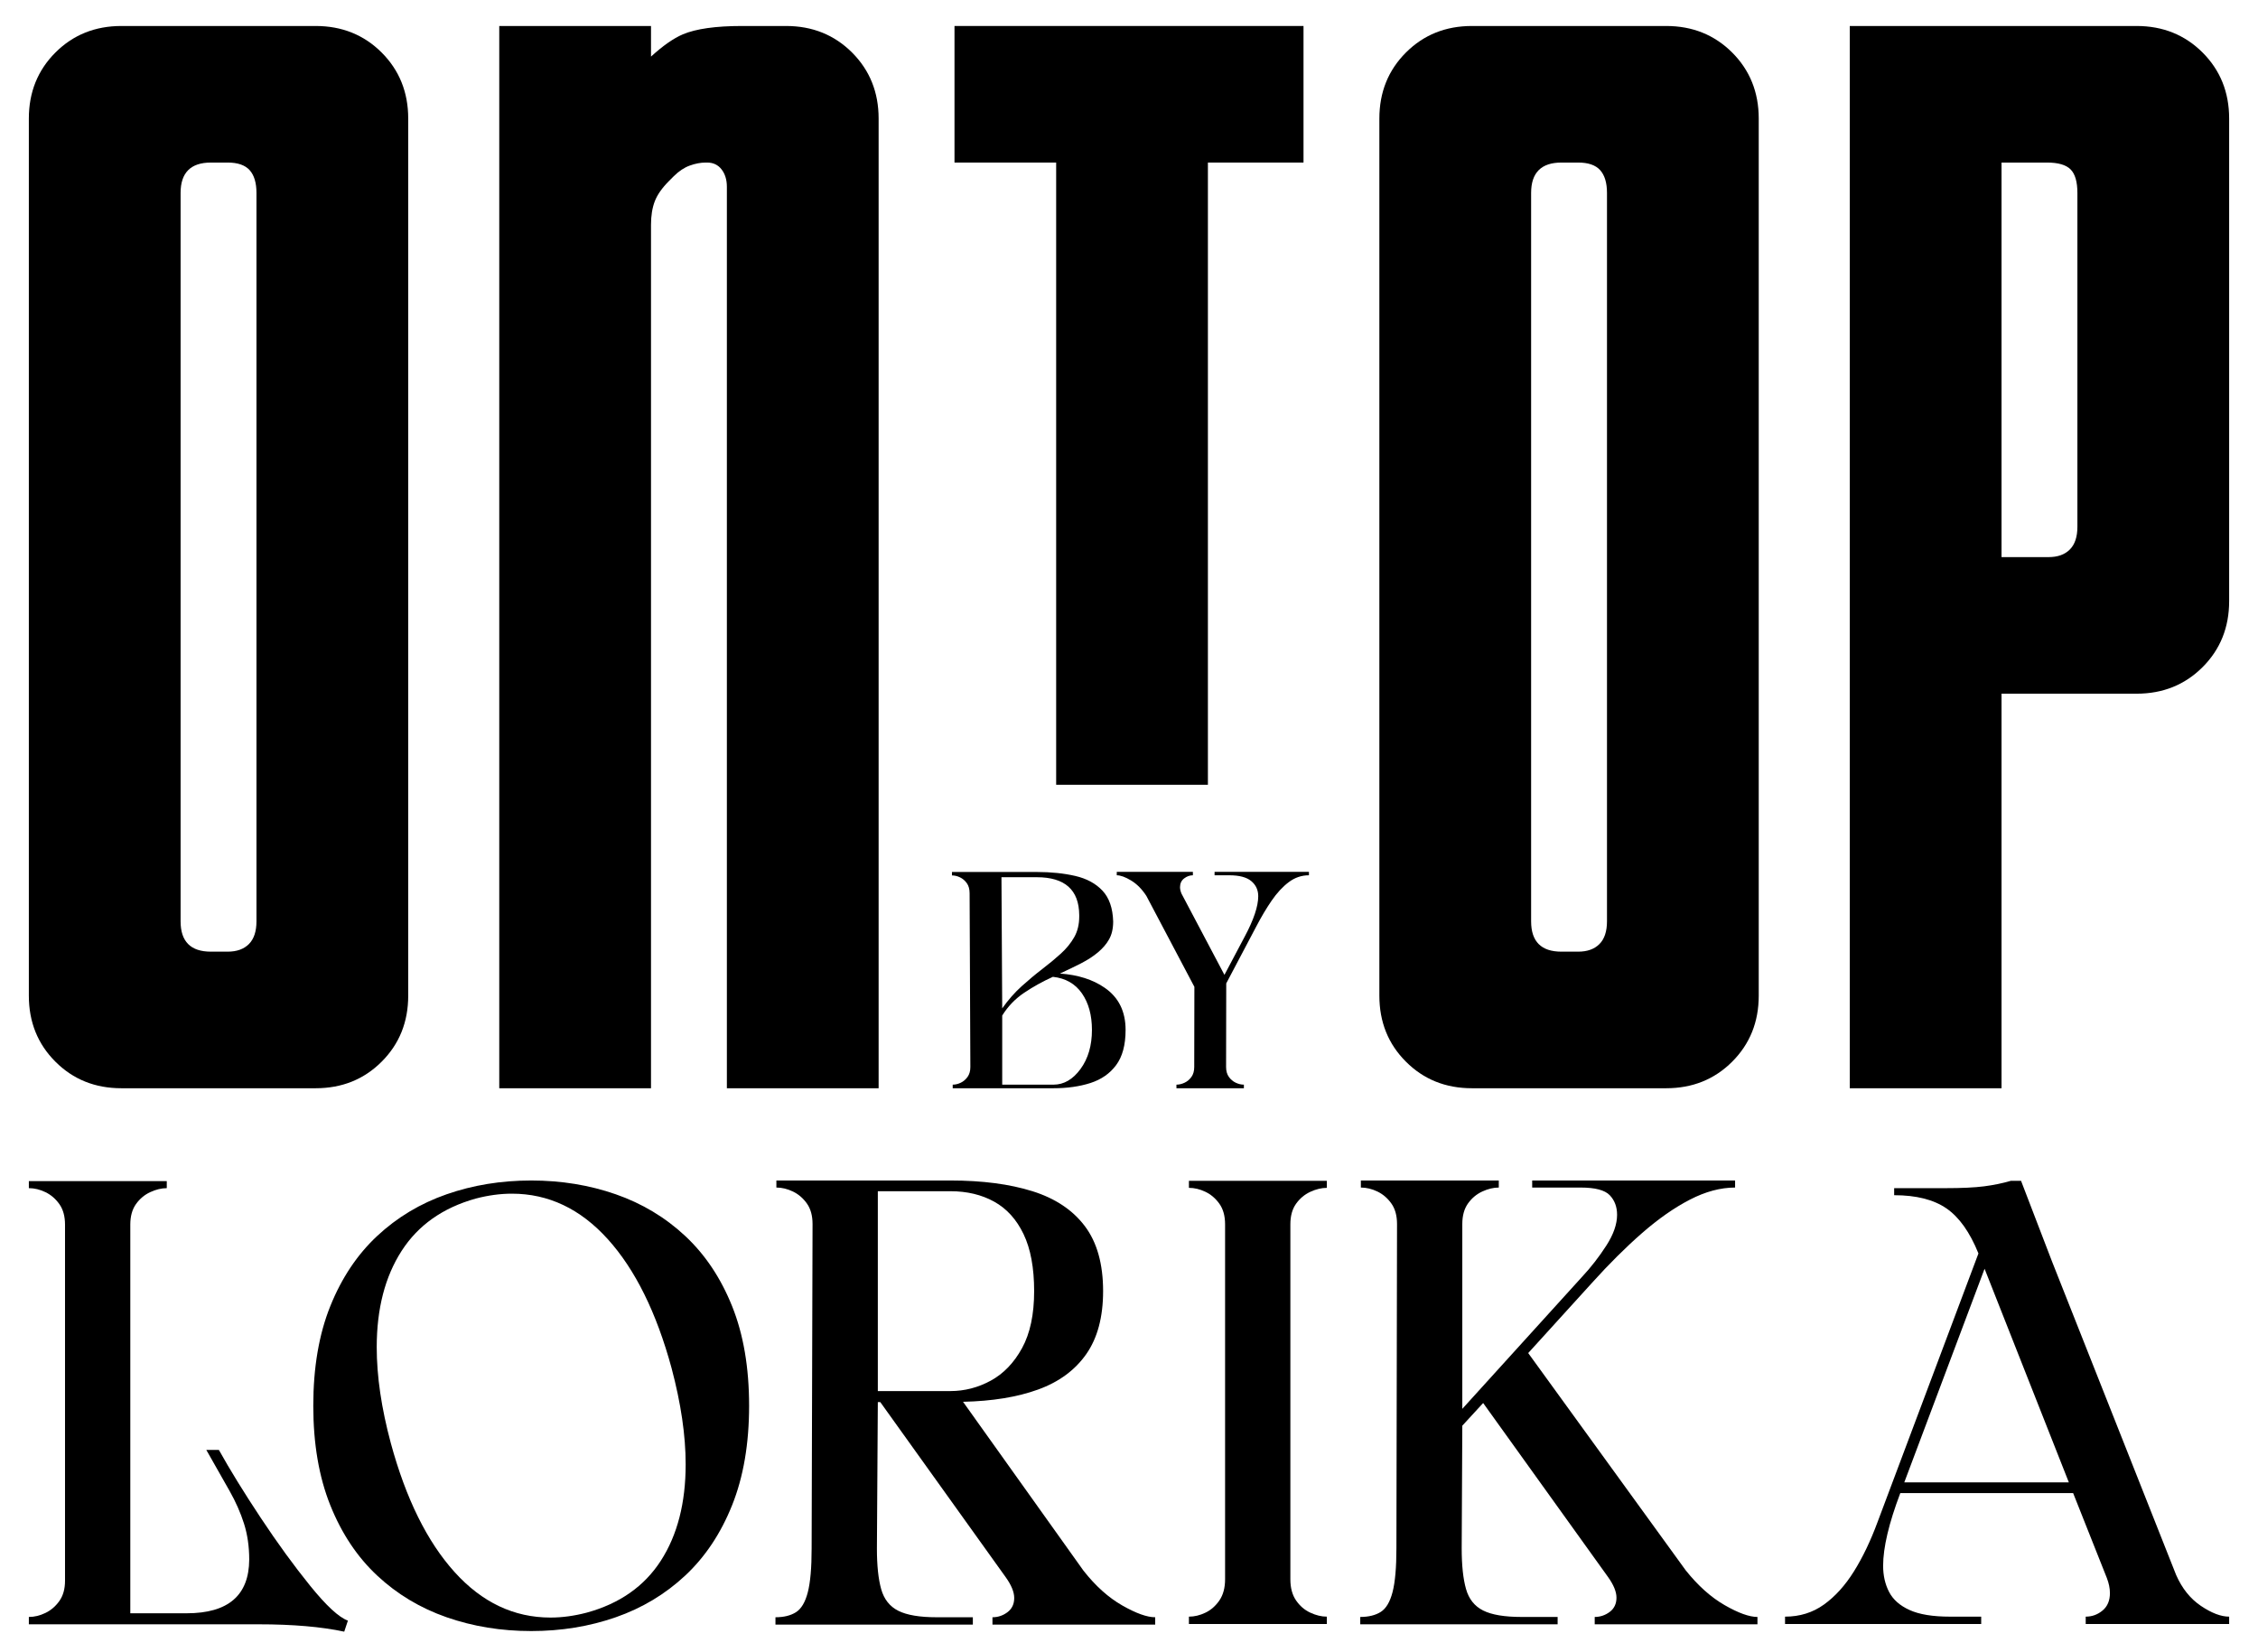
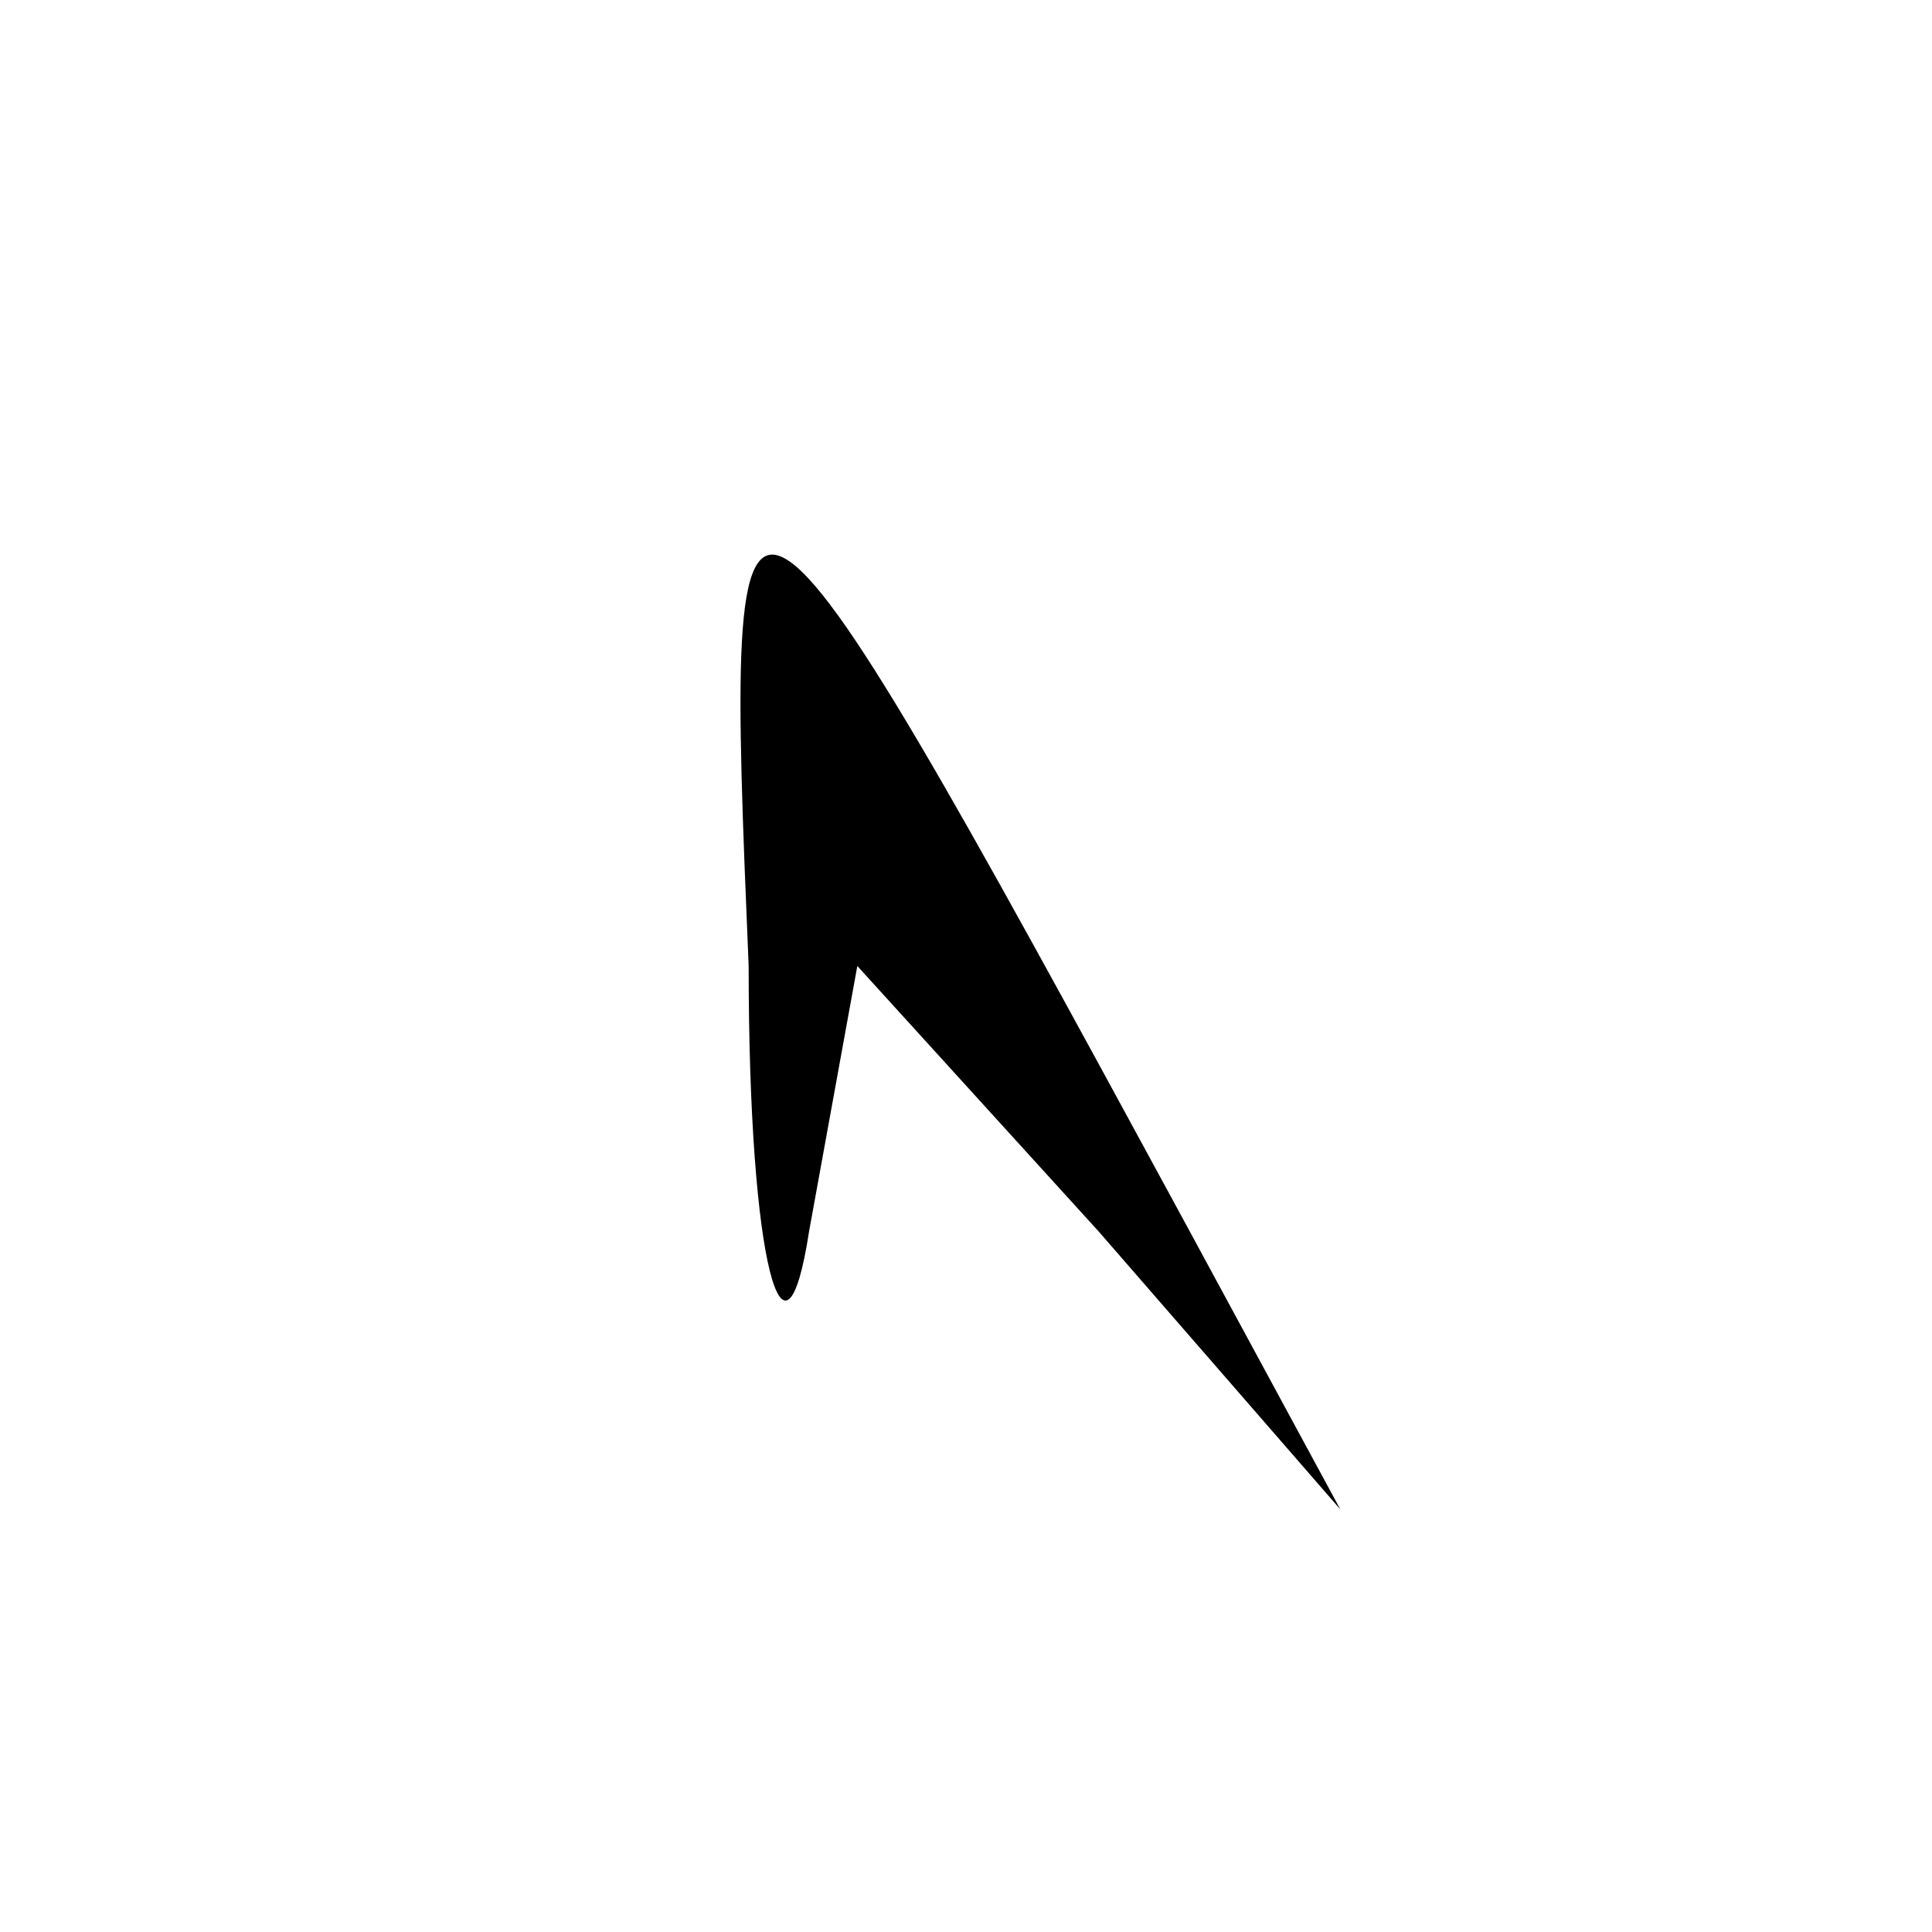
- <svg xmlns="http://www.w3.org/2000/svg" version="1.1" id="svg2" xml:space="preserve" viewBox="221.76 354.24 996.48 728.64" style="max-height: 500px" width="996.48" height="728.64">
-   <defs id="defs6" />
-   <g id="g10" transform="matrix(1.333333,0,0,-1.333333,0,1440)">
-     <g id="g12" transform="scale(0.1)">
-       <path d="m 2707.94,8057.19 h -642.88 c -87.1,0 -159.93,-29.36 -218.49,-87.88 -58.61,-58.62 -87.89,-131.47 -87.89,-218.47 V 4847.78 c 0,-87.12 29.28,-159.93 87.89,-218.45 58.56,-58.67 131.39,-87.92 218.49,-87.92 h 642.88 c 87.04,0 159.86,29.25 218.5,87.92 58.53,58.52 87.88,131.33 87.88,218.45 v 2903.06 c 0,87 -29.35,159.85 -87.88,218.47 -58.64,58.52 -131.46,87.88 -218.5,87.88 z m -195.88,-2963.3 c 0,-33.52 -8.39,-58.62 -25.11,-75.35 -16.79,-16.78 -40.18,-25.09 -70.31,-25.09 h -55.25 c -33.51,0 -58.62,8.31 -75.34,25.09 -16.79,16.73 -25.11,41.83 -25.11,75.35 v 2410.85 c 0,33.39 8.32,58.52 25.11,75.31 16.72,16.74 41.83,25.14 75.34,25.14 h 55.25 c 33.43,0 57.75,-8.4 72.83,-25.14 15.06,-16.79 22.59,-41.92 22.59,-75.31 V 5093.89" style="fill:#000000;fill-opacity:1;fill-rule:nonzero;stroke:none" id="path14" />
-       <path d="m 4264.92,8057.19 h -145.64 c -87.12,0 -152.41,-9.23 -195.88,-27.6 -30.94,-13.1 -66.14,-37.81 -105.48,-73.67 v 101.27 H 3315.66 V 4541.41 h 502.26 v 2762.4 95.43 c 0,30.14 4.15,56.02 12.56,77.86 8.32,21.75 24.25,44.34 47.71,67.79 l 15.06,15.08 c 16.72,16.7 34.3,28.39 52.75,35.15 18.37,6.68 35.93,10.07 52.73,10.07 h 5.02 c 20.09,0 35.95,-7.56 47.71,-22.64 11.69,-15.07 17.58,-34.36 17.58,-57.74 v -2983.4 h 502.26 v 3209.43 c 0,87 -29.35,159.85 -87.89,218.47 -58.62,58.52 -131.46,87.88 -218.49,87.88" style="fill:#000000;fill-opacity:1;fill-rule:nonzero;stroke:none" id="path16" />
-       <path d="m 4822.42,7605.19 h 336.51 V 5545.82 h 502.25 v 2059.37 h 316.42 v 452 H 4822.42 v -452" style="fill:#000000;fill-opacity:1;fill-rule:nonzero;stroke:none" id="path18" />
-       <path d="m 7177.94,8057.19 h -642.88 c -87.11,0 -159.93,-29.36 -218.49,-87.88 -58.61,-58.62 -87.89,-131.47 -87.89,-218.47 V 4847.78 c 0,-87.12 29.28,-159.93 87.89,-218.45 58.56,-58.67 131.38,-87.92 218.49,-87.92 h 642.88 c 87.03,0 159.86,29.25 218.49,87.92 58.54,58.52 87.89,131.33 87.89,218.45 v 2903.06 c 0,87 -29.35,159.85 -87.89,218.47 -58.63,58.52 -131.46,87.88 -218.49,87.88 z m -195.88,-2963.3 c 0,-33.52 -8.39,-58.62 -25.11,-75.35 -16.79,-16.78 -40.18,-25.09 -70.31,-25.09 h -55.25 c -33.51,0 -58.62,8.31 -75.34,25.09 -16.79,16.73 -25.11,41.83 -25.11,75.35 v 2410.85 c 0,33.39 8.32,58.52 25.11,75.31 16.72,16.74 41.83,25.14 75.34,25.14 h 55.25 c 33.43,0 57.75,-8.4 72.82,-25.14 15.07,-16.79 22.6,-41.92 22.6,-75.31 V 5093.89" style="fill:#000000;fill-opacity:1;fill-rule:nonzero;stroke:none" id="path20" />
-       <path d="m 8953.41,7969.31 c -58.62,58.52 -131.46,87.88 -218.49,87.88 H 7785.66 V 4541.41 h 502.26 v 1305.86 h 447 c 87.03,0 159.87,29.26 218.49,87.92 58.54,58.53 87.89,131.33 87.89,218.46 v 1597.19 c 0,87 -29.35,159.85 -87.89,218.47 z M 8539.04,6399.76 c 0,-33.53 -8.39,-58.62 -25.11,-75.36 -16.79,-16.78 -40.18,-25.08 -70.32,-25.08 h -155.69 v 1305.87 h 150.67 c 36.81,0 62.79,-7.56 77.86,-22.64 15.05,-15.07 22.59,-41.04 22.59,-77.81 V 6399.76" style="fill:#000000;fill-opacity:1;fill-rule:nonzero;stroke:none" id="path22" />
-       <path d="m 2802.55,2742.82 c -75.75,16.25 -170.42,24.37 -284.04,24.37 H 1758.7 v 24.33 c 18.26,0 36.51,4.39 54.78,13.21 18.25,8.78 33.63,21.95 46.15,39.55 12.5,17.56 18.77,39.88 18.77,66.96 V 4090 c 0,27.71 -6.27,50.37 -18.77,67.97 -12.52,17.56 -27.9,30.77 -46.15,39.55 -18.27,8.78 -36.52,13.2 -54.78,13.2 v 23.33 h 456.5 v -23.33 c -17.6,0 -35.86,-4.42 -54.79,-13.2 -18.94,-8.78 -34.67,-21.99 -47.17,-39.55 -12.52,-17.6 -18.77,-40.26 -18.77,-67.97 V 2803.68 h 186.65 c 137.29,0 206.26,59.2 206.96,177.54 0,43.27 -5.76,83.01 -17.25,119.21 -11.51,36.16 -27.38,72.18 -47.68,108.04 l -77.11,135.9 h 41.6 c 36.52,-65.58 82.69,-140.47 138.47,-224.67 55.79,-84.19 110.41,-159.27 163.83,-225.2 53.41,-65.96 95.01,-104.35 124.77,-115.14 l -12.16,-36.54" style="fill:#000000;fill-opacity:1;fill-rule:nonzero;stroke:none" id="path24" />
-       <path d="m 3421.35,2744.86 c -99.41,0 -192.74,15.22 -279.98,45.66 -87.23,30.43 -163.83,76.41 -229.76,137.95 -65.95,61.54 -117.67,139.15 -155.21,232.83 -37.52,93.64 -56.29,203.4 -56.29,329.18 0,126.46 18.77,236.37 56.29,329.68 37.54,93.34 89.26,170.76 155.21,232.3 65.93,61.53 142.53,107.52 229.76,137.95 87.24,30.44 180.57,45.65 279.98,45.65 99.43,0 192.76,-15.21 279.99,-45.65 87.24,-30.43 163.85,-76.42 229.77,-137.95 65.94,-61.54 117.68,-138.96 155.22,-232.3 37.52,-93.31 56.29,-203.22 56.29,-329.68 0,-125.78 -18.77,-235.54 -56.29,-329.18 -37.54,-93.68 -89.28,-171.29 -155.22,-232.83 -65.92,-61.54 -142.53,-107.52 -229.77,-137.95 -87.23,-30.44 -180.56,-45.66 -279.99,-45.66 z m 63.92,44.65 c 38.54,0 78.44,5.39 119.7,16.22 108.89,29.77 190.71,87.06 245.5,171.93 54.78,84.86 82.17,191.23 82.17,319.06 0,95.36 -15.58,201.5 -46.67,318.5 -50.05,183.99 -120.38,326.18 -211,426.6 -90.64,100.42 -196.47,150.64 -317.52,150.64 -38.54,0 -78.47,-5.44 -119.71,-16.22 -108.89,-30.44 -190.71,-88.25 -245.48,-173.49 -54.79,-85.2 -82.17,-191.38 -82.17,-318.51 0,-96.06 15.54,-201.87 46.67,-317.54 50.04,-183.94 120.36,-326.13 210.98,-426.55 90.64,-100.45 196.47,-150.64 317.53,-150.64" style="fill:#000000;fill-opacity:1;fill-rule:nonzero;stroke:none" id="path26" />
-       <path d="m 5486.73,2766.14 h -538.65 v 24.38 c 18.25,0 34.82,5.57 49.7,16.74 14.87,11.16 22.31,26.86 22.31,47.17 0,19.61 -9.47,42.6 -28.39,68.98 l -414.9,579.24 h -8.14 l -3.03,-484.89 c 0,-56.18 4.73,-100.93 14.19,-134.42 9.48,-33.49 28.41,-57.33 56.82,-71.54 28.41,-14.18 70.66,-21.28 126.81,-21.28 h 119.7 v -24.38 h -653.31 v 24.38 c 27.74,0 50.37,5.57 67.97,16.74 17.59,11.16 30.61,33.11 39.07,65.92 8.45,32.82 12.67,81 12.67,144.58 l 3.05,1074.28 c 0,27.72 -6.27,50.38 -18.77,67.94 -12.52,17.6 -27.9,30.76 -46.15,39.58 -18.27,8.78 -36.52,13.17 -54.79,13.17 v 23.33 h 576.21 c 105.49,0 195.94,-11.83 271.35,-35.49 75.4,-23.67 133.23,-62.25 173.47,-115.63 40.24,-53.43 60.37,-125.13 60.37,-215.09 0,-85.87 -18.61,-155.36 -55.79,-208.45 -37.21,-53.09 -90.3,-92.15 -159.28,-117.16 -68.98,-25.04 -151.83,-38.54 -248.55,-40.59 l 398.7,-558.96 c 39.9,-50.71 82.66,-89.1 128.31,-115.11 45.65,-26.04 82,-39.06 109.05,-39.06 z m -677.63,773 c 46.65,0 91.11,11.5 133.4,34.49 42.25,23 76.73,58.86 103.47,107.56 26.71,48.66 40.07,111.58 40.07,188.66 0,77.09 -11.67,140 -35,188.7 -23.34,48.71 -55.81,84.54 -97.38,107.53 -41.6,22.99 -89.79,34.49 -144.56,34.49 h -240.44 v -661.43 h 240.44" style="fill:#000000;fill-opacity:1;fill-rule:nonzero;stroke:none" id="path28" />
-       <path d="m 6054.82,2768.19 h -456.5 v 24.33 c 18.27,0 36.51,4.39 54.79,13.21 18.27,8.78 33.63,22.33 46.15,40.59 12.5,18.23 18.77,41.56 18.77,69.98 V 4091 c 0,27.72 -6.27,50.38 -18.77,67.97 -12.52,17.6 -27.88,30.78 -46.15,39.58 -18.28,8.79 -36.52,13.18 -54.79,13.18 v 23.33 h 456.5 v -23.33 c -17.59,0 -35.86,-4.39 -54.78,-13.18 -18.94,-8.8 -34.66,-21.98 -47.18,-39.58 -12.52,-17.59 -18.77,-40.25 -18.77,-67.97 V 2916.3 c 0,-28.42 6.25,-51.75 18.77,-69.98 12.52,-18.26 28.24,-31.81 47.18,-40.59 18.92,-8.82 37.19,-13.21 54.78,-13.21 v -24.33" style="fill:#000000;fill-opacity:1;fill-rule:nonzero;stroke:none" id="path30" />
-       <path d="m 7480.1,2767.19 h -538.67 v 24.33 c 18.27,0 34.82,5.58 49.72,16.74 14.87,11.16 22.31,26.9 22.31,47.18 0,19.6 -9.48,42.6 -28.41,68.97 l -412.86,575.19 -69,-75.08 -2.03,-405.76 c 0,-56.13 4.73,-100.93 14.22,-134.41 9.44,-33.49 28.4,-57.34 56.81,-71.51 28.39,-14.22 70.65,-21.32 126.79,-21.32 h 119.71 v -24.33 h -653.3 v 24.33 c 27.73,0 50.38,5.58 67.98,16.74 17.58,11.16 30.58,33.12 39.04,65.93 8.45,32.81 12.69,81 12.69,144.57 l 2.03,1073.28 c 0,27.72 -6.27,50.38 -18.77,67.94 -12.52,17.6 -27.9,30.76 -46.15,39.58 -18.27,8.78 -36.52,13.17 -54.79,13.17 v 23.33 h 456.51 v -23.33 c -17.6,0 -35.87,-4.39 -54.79,-13.17 -18.93,-8.82 -34.68,-21.98 -47.18,-39.58 -12.52,-17.56 -18.77,-40.22 -18.77,-67.94 v -611.72 l 396.66,437.23 c 29.06,31.1 55.6,65.26 79.62,102.46 24,37.17 36.01,71.33 36.01,102.47 0,26.34 -8.11,47.99 -24.33,64.92 -16.24,16.89 -48.37,25.33 -96.37,25.33 h -160.29 v 23.33 h 671.55 v -23.33 c -48.01,0 -97.89,-13.36 -149.62,-40.06 -51.73,-26.72 -104.49,-63.59 -158.25,-110.58 -53.78,-46.98 -108.73,-101.6 -164.85,-163.81 l -212.01,-233.35 521.41,-719.2 c 40.58,-50.75 83.51,-89.14 128.83,-115.14 45.3,-26.05 81.5,-39.07 108.55,-39.07 v -24.33" style="fill:#000000;fill-opacity:1;fill-rule:nonzero;stroke:none" id="path32" />
-       <path d="m 9041.31,2768.19 h -474.75 v 24.33 c 20.95,0 39.56,6.78 55.78,20.32 16.24,13.5 24.36,32.78 24.36,57.81 0,15.55 -3.39,32.11 -10.14,49.71 l -111.6,281.01 h -572.13 c -37.89,-100.12 -56.8,-180.26 -56.8,-240.42 0,-32.48 6.58,-61.39 19.77,-86.76 13.18,-25.34 35.84,-45.31 67.97,-59.82 32.11,-14.56 76.58,-21.85 133.4,-21.85 h 103.46 v -24.33 H 7571.4 v 24.33 c 48.7,0 91.63,13.36 128.83,40.08 37.19,26.71 70.34,63.43 99.41,110.09 29.08,46.65 55.13,101.08 78.11,163.32 l 333.76,888.63 c -28.39,70.32 -63.75,120.02 -106.01,149.12 -42.28,29.09 -99.93,43.64 -172.96,43.64 v 23.32 h 169.41 c 54.09,0 96.88,2.01 128.31,6.07 31.47,4.06 61.04,10.15 88.77,18.27 h 33.49 l 102.44,-266.8 410.85,-1037.74 c 19.61,-44.65 47.01,-78.8 82.17,-102.46 35.16,-23.7 66.28,-35.54 93.33,-35.54 z m -530.54,468.67 -278.97,707.08 -265.77,-707.08 z" style="fill:#000000;fill-opacity:1;fill-rule:nonzero;stroke:none" id="path34" />
-       <path d="M 5150.12,4541.41 H 4816.5 v 11.87 c 8.92,0 17.83,2.14 26.73,6.44 8.92,4.29 16.41,10.71 22.52,19.3 6.11,8.59 9.16,19.48 9.16,32.68 l -2.47,575.17 c 0,13.52 -3.06,24.58 -9.15,33.16 -6.11,8.59 -13.62,15.01 -22.52,19.32 -8.92,4.28 -17.83,6.43 -26.74,6.43 v 11.38 h 280.66 c 47.19,0 89.67,-4.38 127.46,-13.11 37.78,-8.75 67.81,-25 90.09,-48.76 22.27,-23.76 34.06,-57.75 35.39,-101.97 0,-24.09 -4.78,-44.22 -14.35,-60.4 -16.51,-29.03 -47.53,-55.26 -93.07,-78.7 -22.11,-11.21 -45.04,-22.27 -68.8,-33.16 59.72,-4.29 109.06,-19.97 148.01,-47.02 46.19,-31.68 69.29,-78.21 69.29,-139.59 0,-49.5 -10.39,-88.28 -31.18,-116.33 -20.79,-28.04 -49.18,-47.85 -85.14,-59.39 -35.97,-11.55 -76.73,-17.32 -122.27,-17.32 z m -169.77,264.32 c 19.8,28.04 41.32,52.55 64.59,73.5 23.26,20.95 46.11,40.01 68.56,57.19 22.44,17.13 42.81,34.05 61.13,50.72 18.32,16.66 33,34.73 44.05,54.2 11.06,19.47 16.58,42.25 16.58,68.32 v 4.93 c -0.66,83.5 -47.51,125.25 -140.57,125.25 h -116.82 z m 169.77,-252.45 c 34.32,0 64.1,17.25 89.36,51.74 25.24,34.47 37.86,77.62 37.86,129.43 0,48.84 -11.06,89.18 -33.16,121.02 -22.11,31.84 -54.13,50.09 -96.04,54.7 -33.65,-15.18 -65.33,-32.75 -95.03,-52.7 -29.7,-19.97 -53.95,-45.14 -72.76,-75.51 v -228.68 h 169.77" style="fill:#000000;fill-opacity:1;fill-rule:nonzero;stroke:none" id="path36" />
-       <path d="m 5780.24,4541.41 h -223.23 v 11.87 c 8.91,0 17.9,2.14 26.97,6.44 9.08,4.29 16.67,10.71 22.78,19.3 6.1,8.59 9.15,19.48 9.15,32.68 l 0.5,265.32 -158.9,300.95 c -14.52,22.42 -31.35,39.41 -50.48,50.98 -19.14,11.54 -34.98,17.31 -47.52,17.31 v 11.39 h 251.95 v -11.39 c -10.24,0 -19.89,-3.46 -28.96,-10.38 -9.08,-6.93 -13.61,-16.67 -13.61,-29.21 0,-6.28 1.64,-13.36 4.94,-21.27 l 142.07,-268.79 66.82,126.22 c 30.03,56.1 45.04,100.81 45.04,134.14 0,20.46 -7.67,37.13 -23.01,50 -15.35,12.87 -39.68,19.29 -73.01,19.29 h -48.51 v 11.39 h 312.34 v -11.39 c -24.43,0 -46.7,-7.58 -66.83,-22.76 -20.13,-15.17 -38.94,-35.47 -56.43,-60.89 -17.49,-25.41 -34.64,-54.28 -51.48,-86.61 l -98.99,-187.6 -0.5,-276.7 c 0,-13.2 3.05,-24.09 9.16,-32.68 6.1,-8.59 13.69,-15.01 22.77,-19.3 9.07,-4.3 18.07,-6.44 26.97,-6.44 v -11.87" style="fill:#000000;fill-opacity:1;fill-rule:nonzero;stroke:none" id="path38" />
-     </g>
+ <svg xmlns="http://www.w3.org/2000/svg" version="1.0" width="16pt" height="16pt" viewBox="0 0 16 16" preserveAspectRatio="xMidYMid meet">
+   <g transform="translate(0,16) scale(0.1,-0.1)" fill="#000000" stroke="none">
+     <path d="M62 80 c0 -25 3 -35 5 -22 l4 22 20 -22 20 -23 -13 24 c-38 70 -38 69 -36 21z" />
  </g>
</svg>
